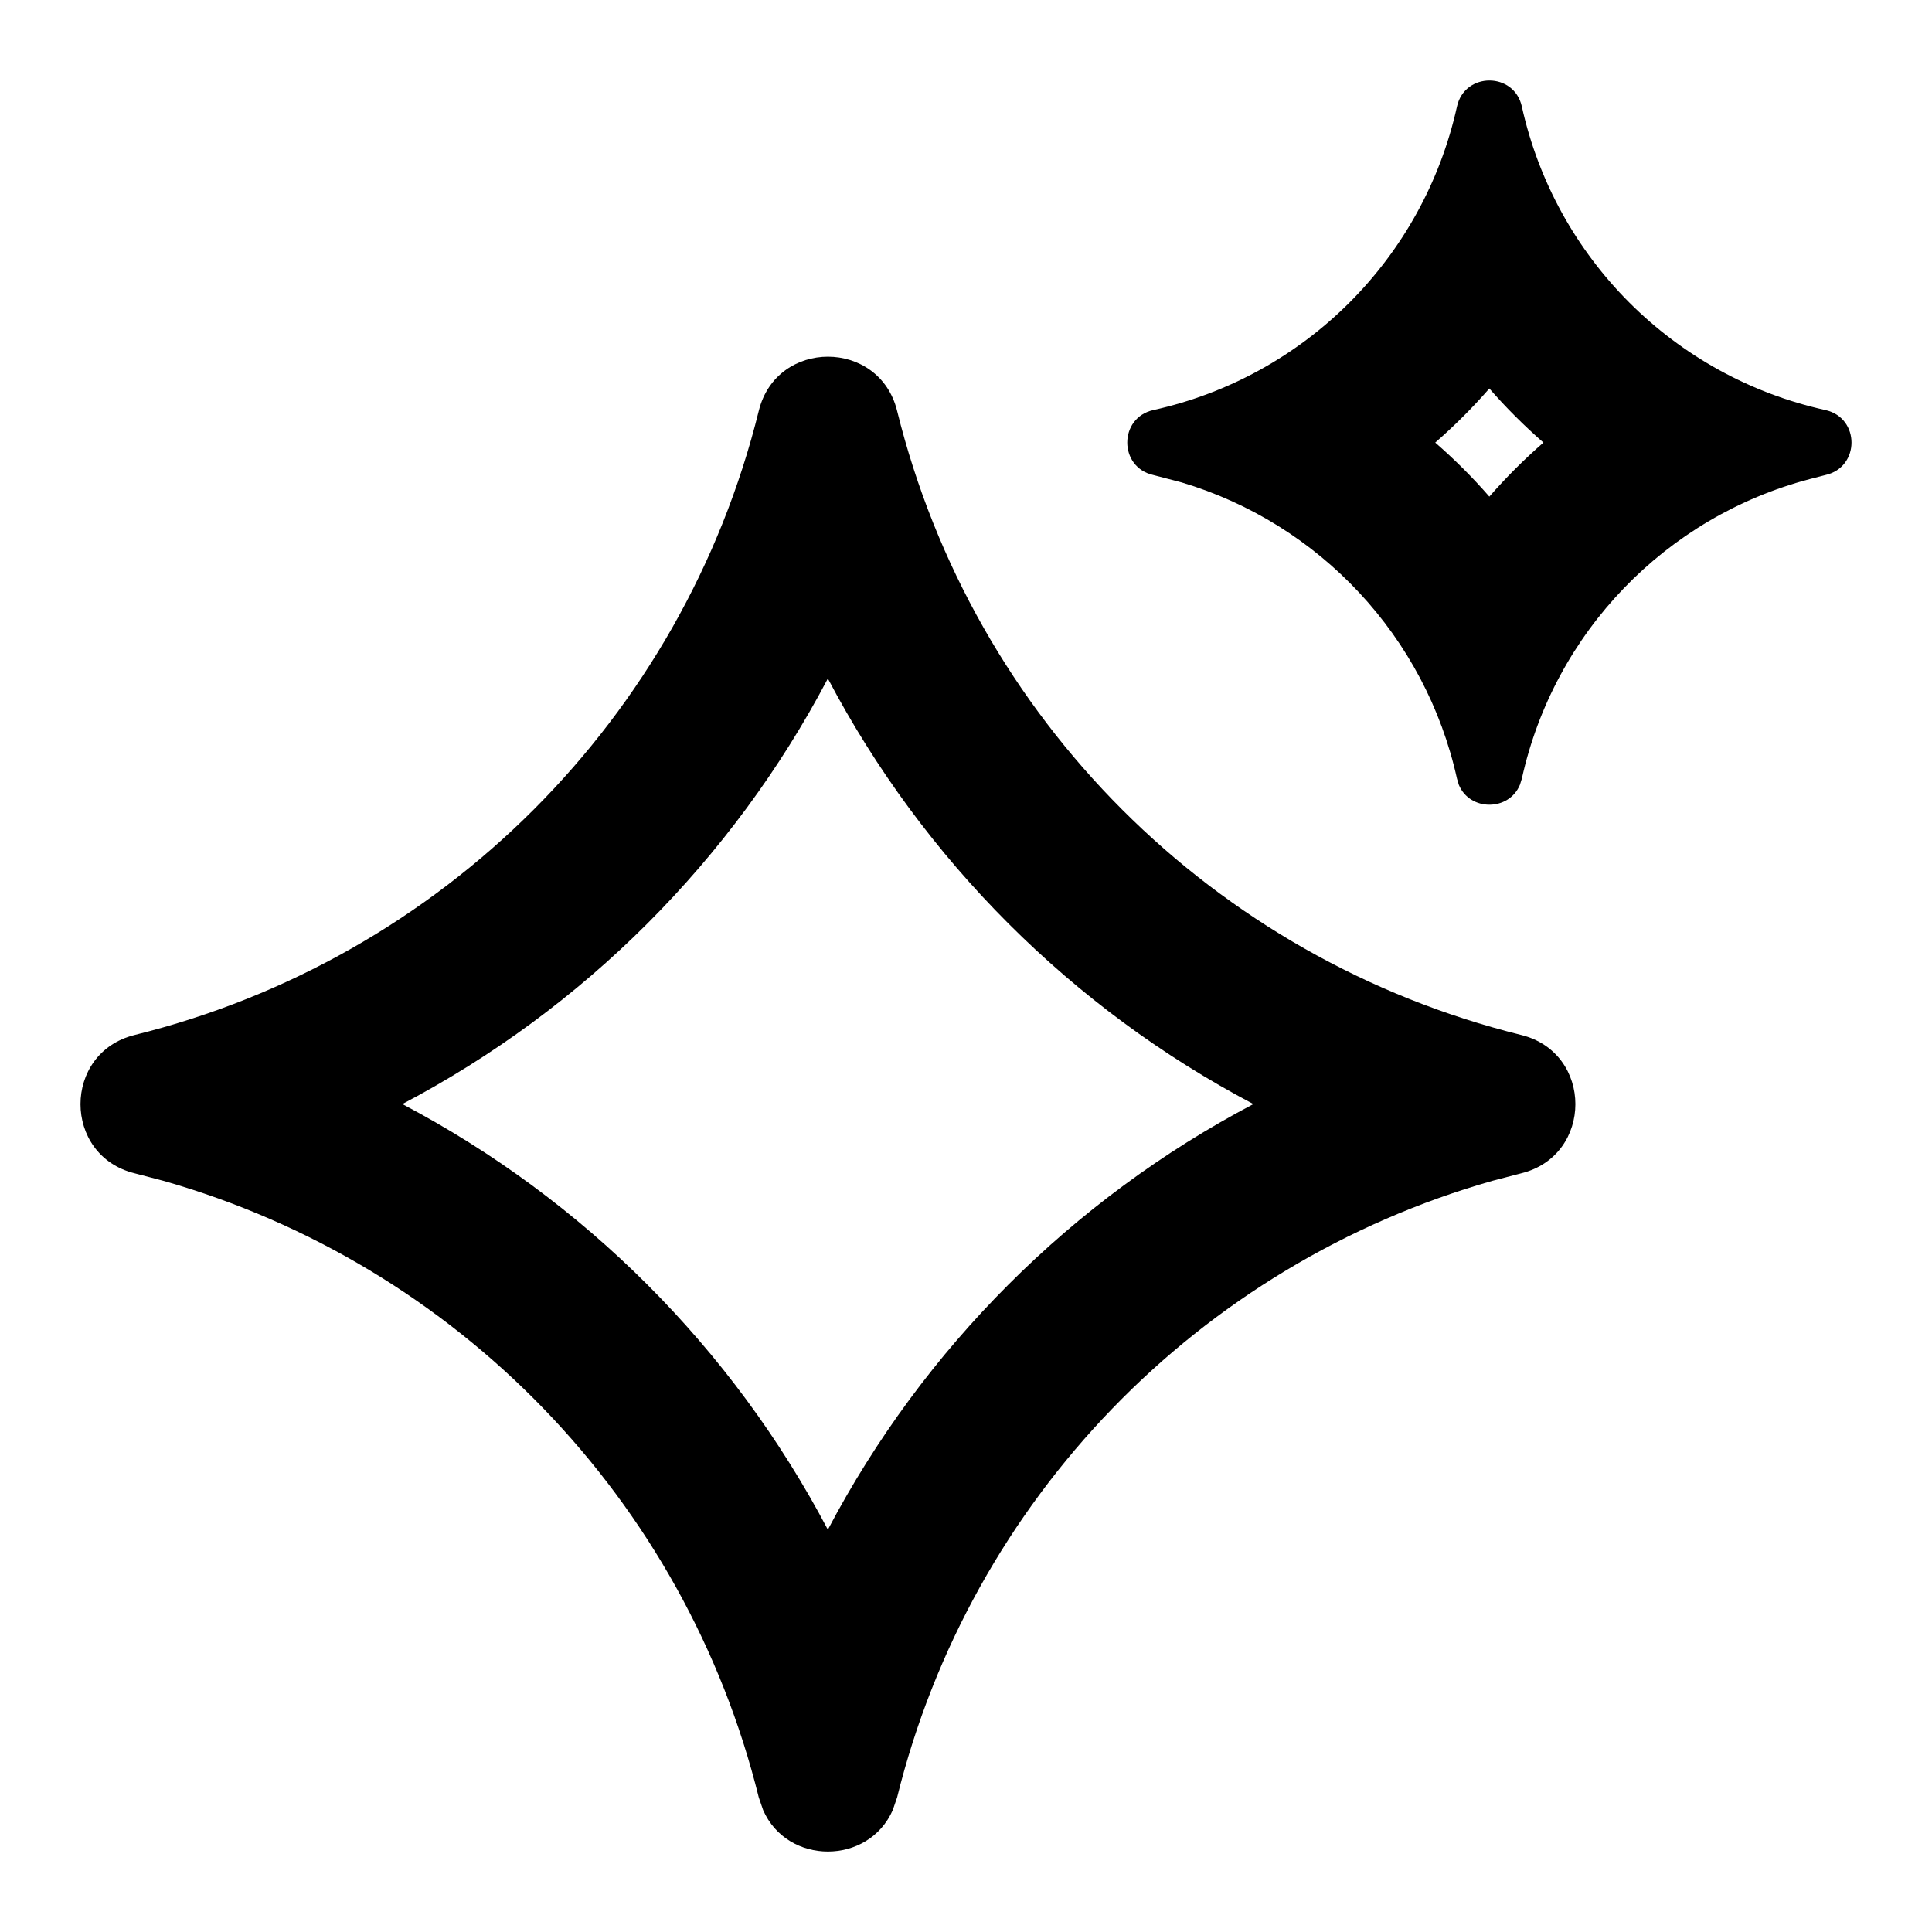
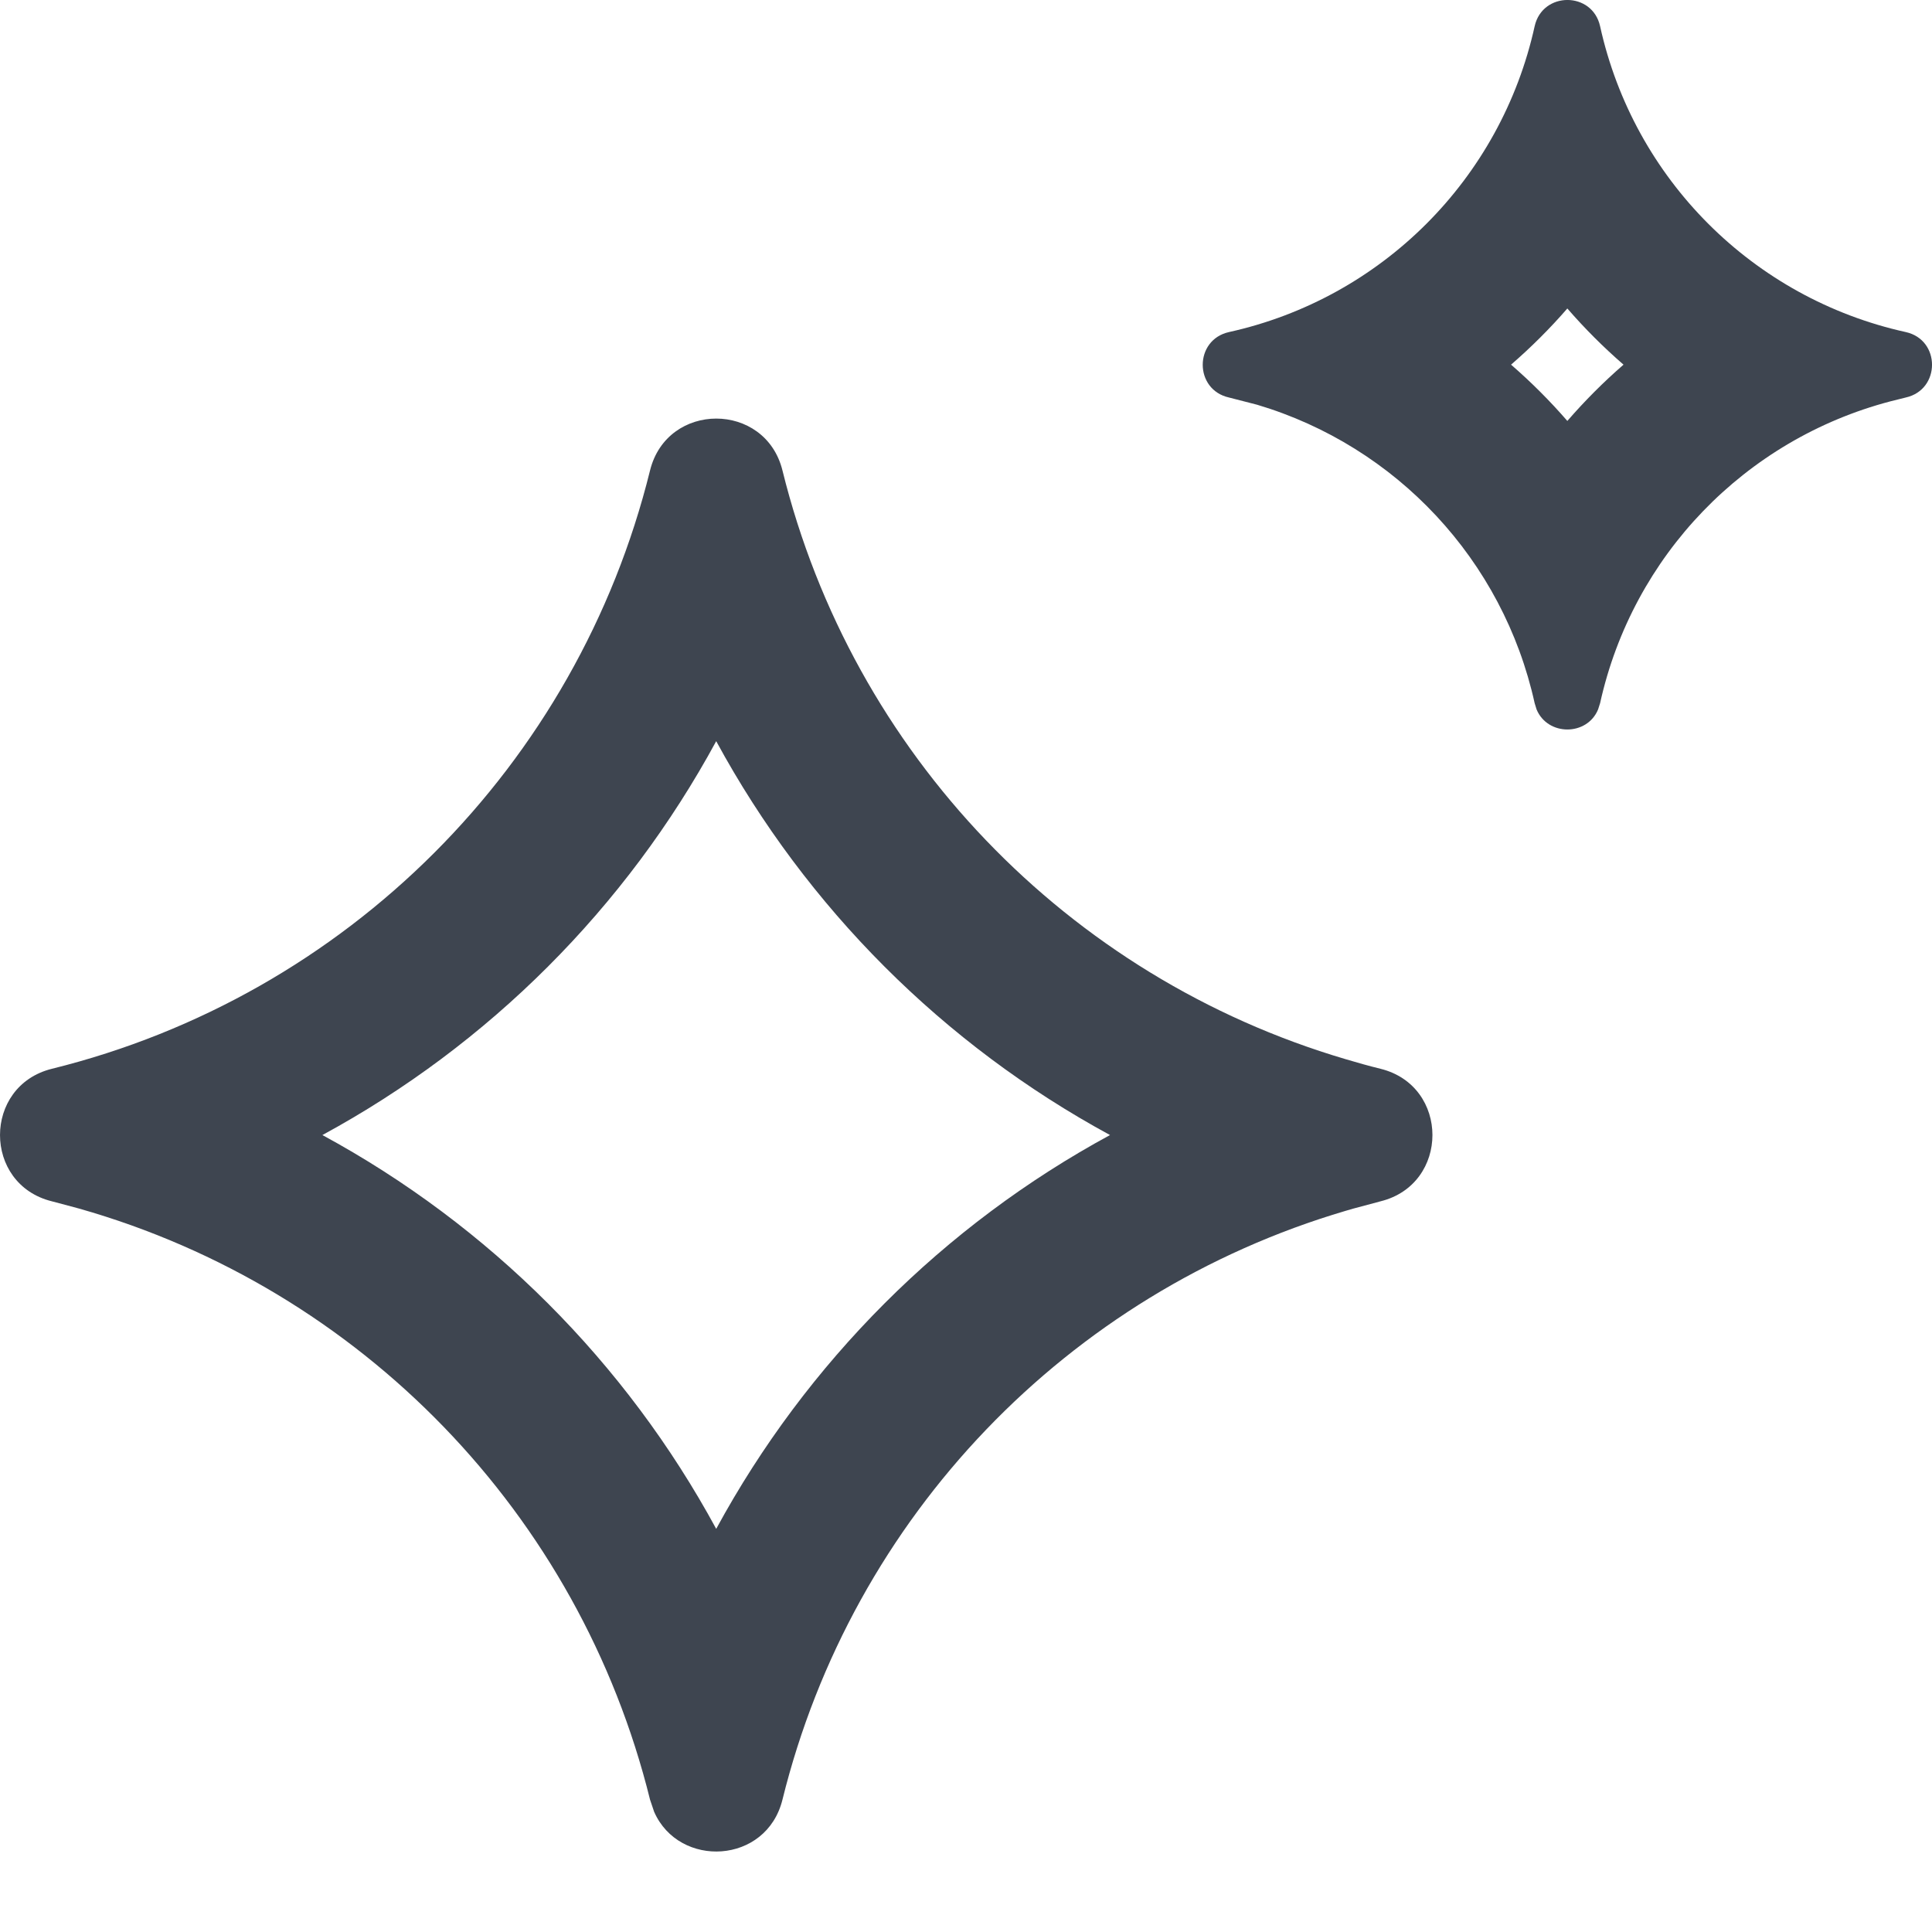
<svg xmlns="http://www.w3.org/2000/svg" width="24" height="24" viewBox="0 0 24 24" fill="none">
-   <path d="M9.426 5.103C9.647 4.207 10.922 4.207 11.144 5.103C12.089 8.926 15.074 11.911 18.898 12.857C19.794 13.079 19.794 14.353 18.898 14.575L18.541 14.668C14.889 15.707 12.06 18.625 11.144 22.329L11.09 22.486C10.788 23.172 9.781 23.172 9.48 22.486L9.426 22.329C8.51 18.625 5.68 15.707 2.028 14.668L1.672 14.575C0.776 14.353 0.776 13.079 1.672 12.857C5.495 11.911 8.48 8.926 9.426 5.103ZM10.284 8.429C9.097 10.684 7.253 12.529 4.998 13.715C7.253 14.902 9.097 16.747 10.284 19.002C11.471 16.747 13.316 14.902 15.57 13.715C13.316 12.528 11.471 10.684 10.284 8.429ZM18.099 1.324C18.194 0.892 18.81 0.892 18.905 1.324C19.322 3.207 20.793 4.678 22.676 5.094C23.108 5.19 23.108 5.805 22.676 5.901L22.486 5.95C20.694 6.42 19.307 7.853 18.905 9.672L18.881 9.749C18.744 10.079 18.259 10.079 18.122 9.749L18.099 9.672C17.709 7.907 16.391 6.503 14.676 5.992L14.327 5.901C13.896 5.805 13.895 5.19 14.327 5.094C16.211 4.678 17.682 3.207 18.099 1.324ZM18.501 4.826C18.293 5.065 18.068 5.289 17.829 5.498C18.068 5.706 18.293 5.93 18.501 6.169C18.709 5.931 18.934 5.706 19.173 5.498C18.934 5.289 18.709 5.065 18.501 4.826Z" fill="currentColor" />
+   <path d="M8.075 5.844C8.288 4.985 9.507 4.985 9.72 5.844C10.589 9.362 13.261 12.138 16.714 13.157L16.946 14.1L16.714 15.042C13.261 16.061 10.589 18.838 9.72 22.356C9.521 23.161 8.436 23.212 8.126 22.507L8.075 22.356C7.197 18.805 4.485 16.009 0.985 15.014L0.644 14.923C-0.215 14.71 -0.214 13.49 0.644 13.277C4.307 12.371 7.169 9.509 8.075 5.844ZM8.897 9.207C7.775 11.276 6.074 12.977 4.005 14.1C6.074 15.222 7.775 16.923 8.897 18.992C10.02 16.924 11.72 15.222 13.789 14.1C11.72 12.977 10.02 11.276 8.897 9.207ZM16.714 13.157C16.858 13.2 17.003 13.241 17.15 13.277C18.009 13.49 18.009 14.71 17.15 14.923L16.81 15.014C16.777 15.023 16.746 15.033 16.714 15.042L16.946 14.1L16.714 13.157ZM19.064 0.326C19.161 -0.109 19.781 -0.109 19.877 0.326C20.296 2.224 21.777 3.706 23.674 4.125C24.109 4.221 24.109 4.841 23.674 4.938L23.482 4.986C21.678 5.46 20.282 6.903 19.877 8.735L19.852 8.813C19.715 9.145 19.226 9.145 19.088 8.813L19.064 8.735C18.672 6.957 17.345 5.543 15.617 5.028L15.267 4.938C14.832 4.841 14.832 4.222 15.267 4.125C17.163 3.706 18.645 2.224 19.064 0.326ZM19.47 3.832C19.254 4.081 19.02 4.314 18.771 4.53C19.02 4.746 19.254 4.98 19.47 5.229C19.686 4.98 19.919 4.746 20.168 4.53C19.919 4.314 19.686 4.081 19.47 3.832Z" fill="#3E4550" />
</svg>
